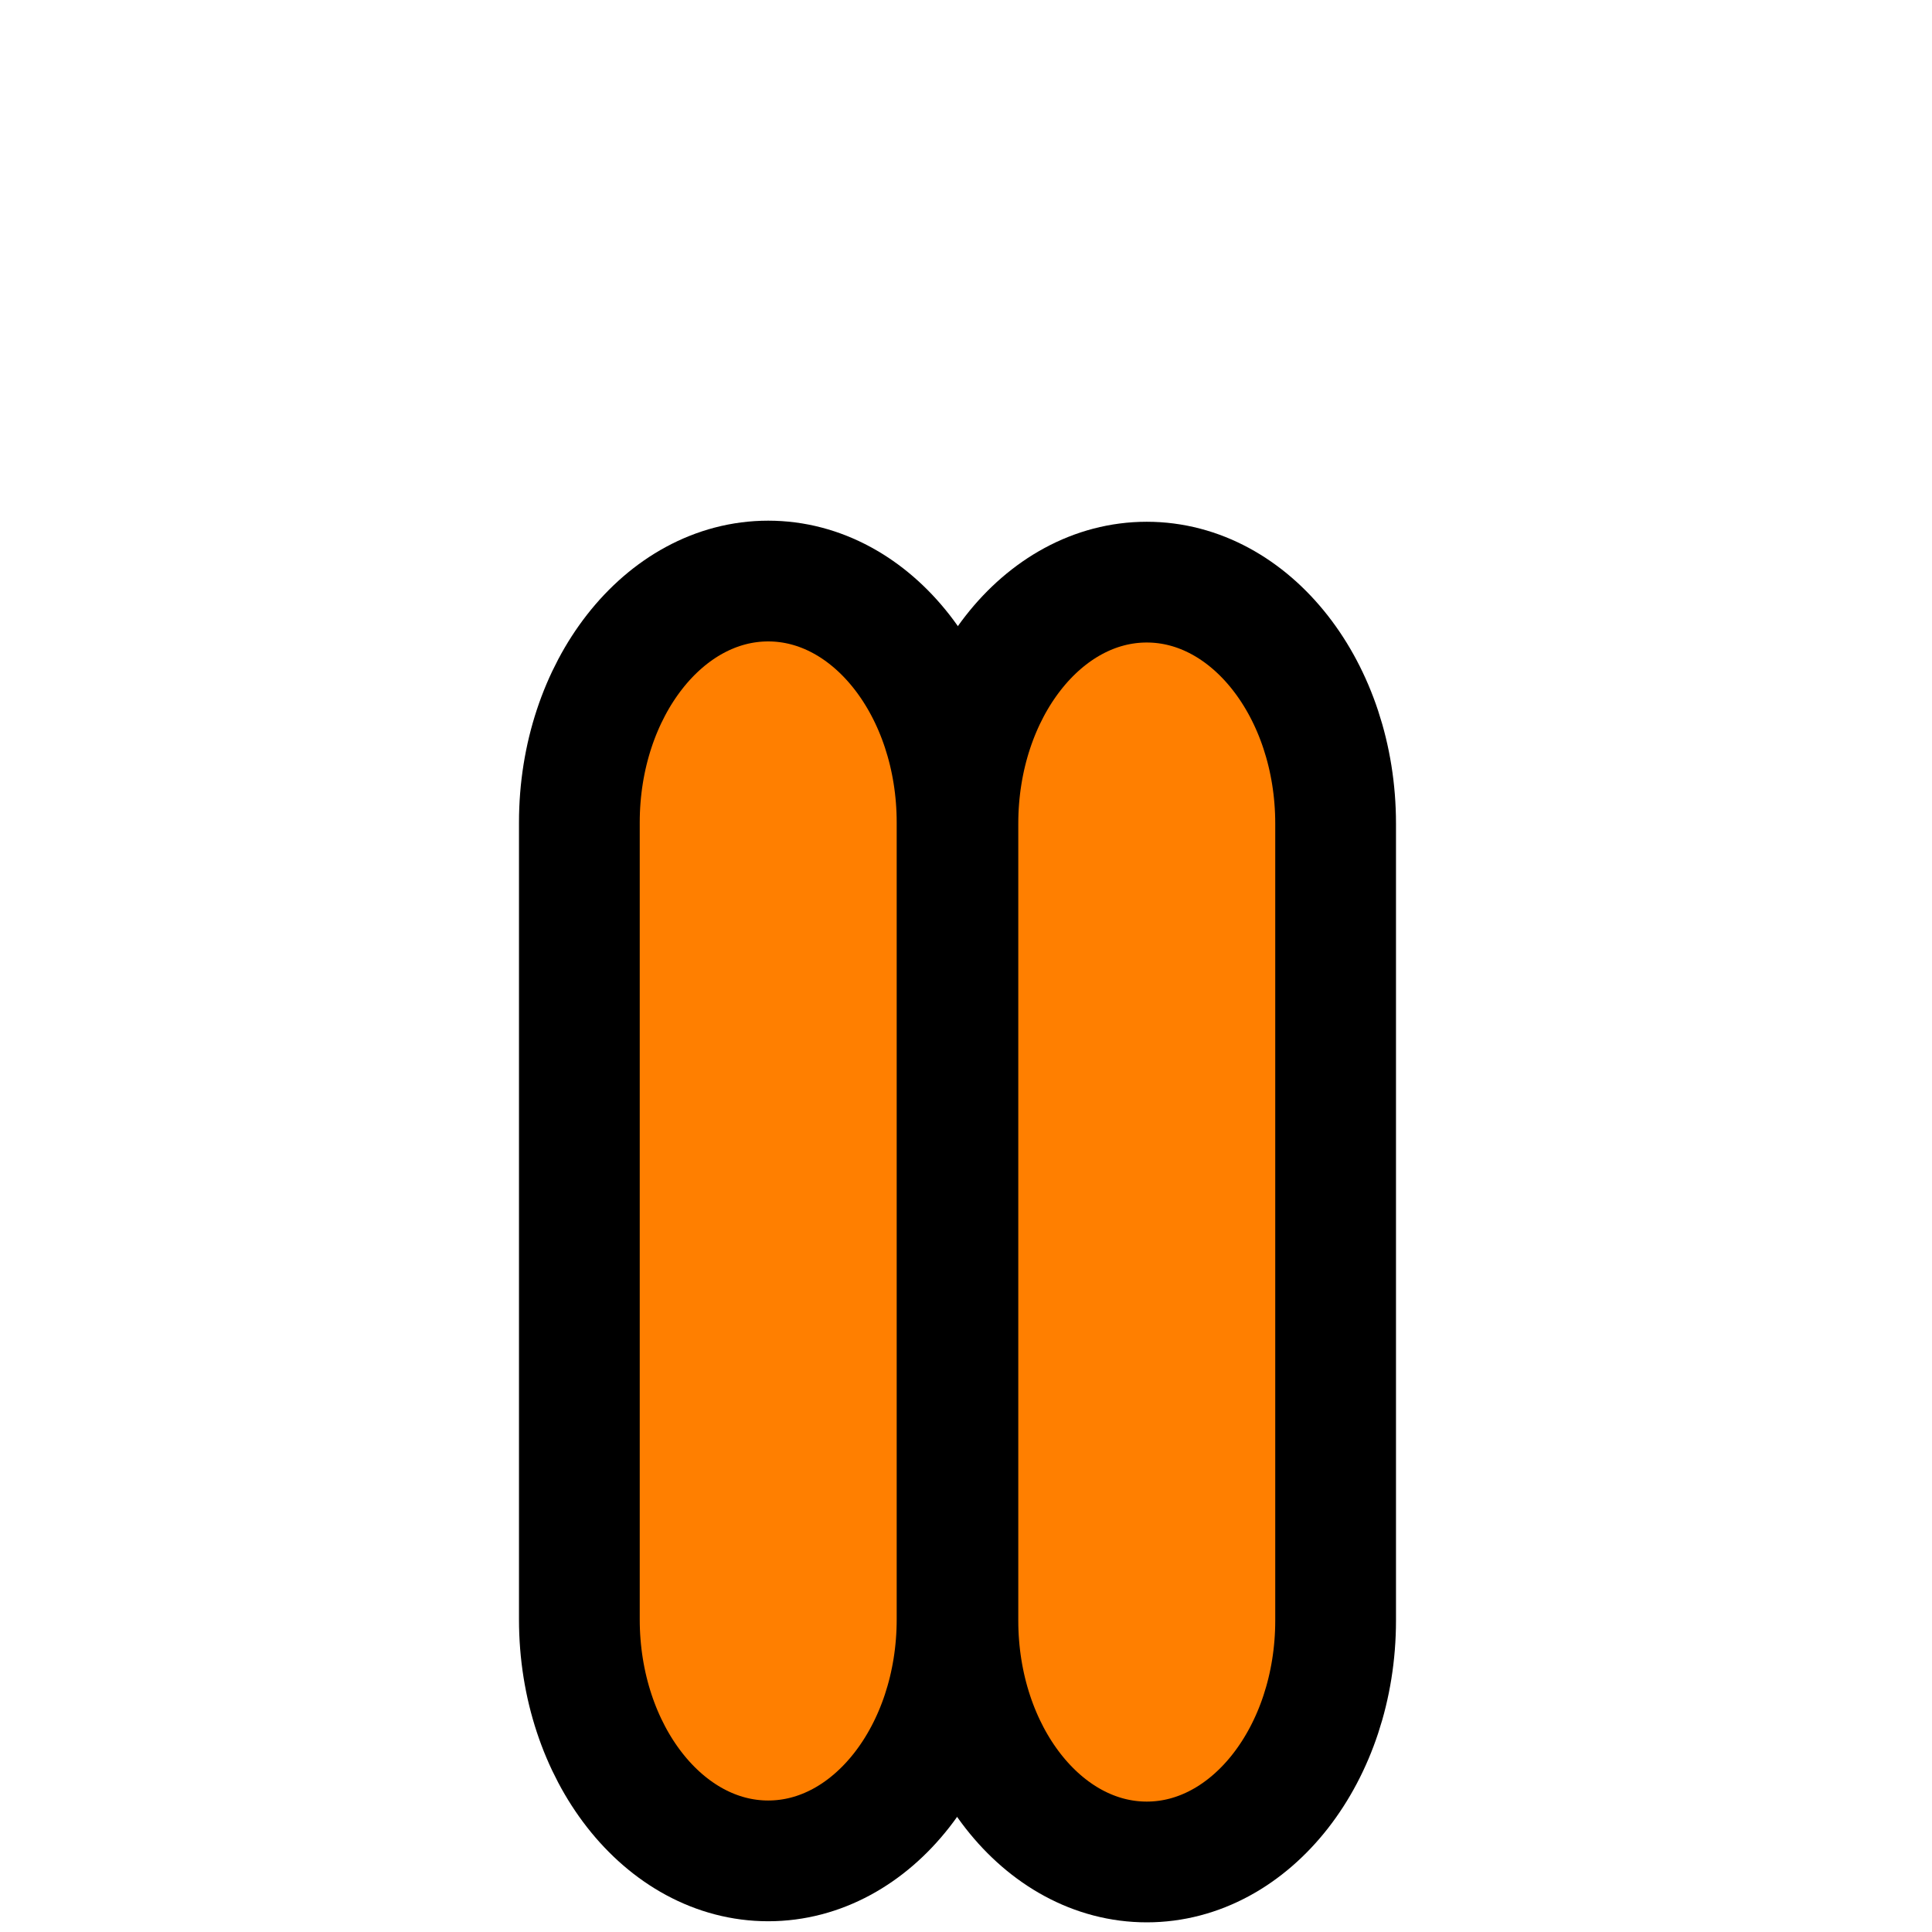
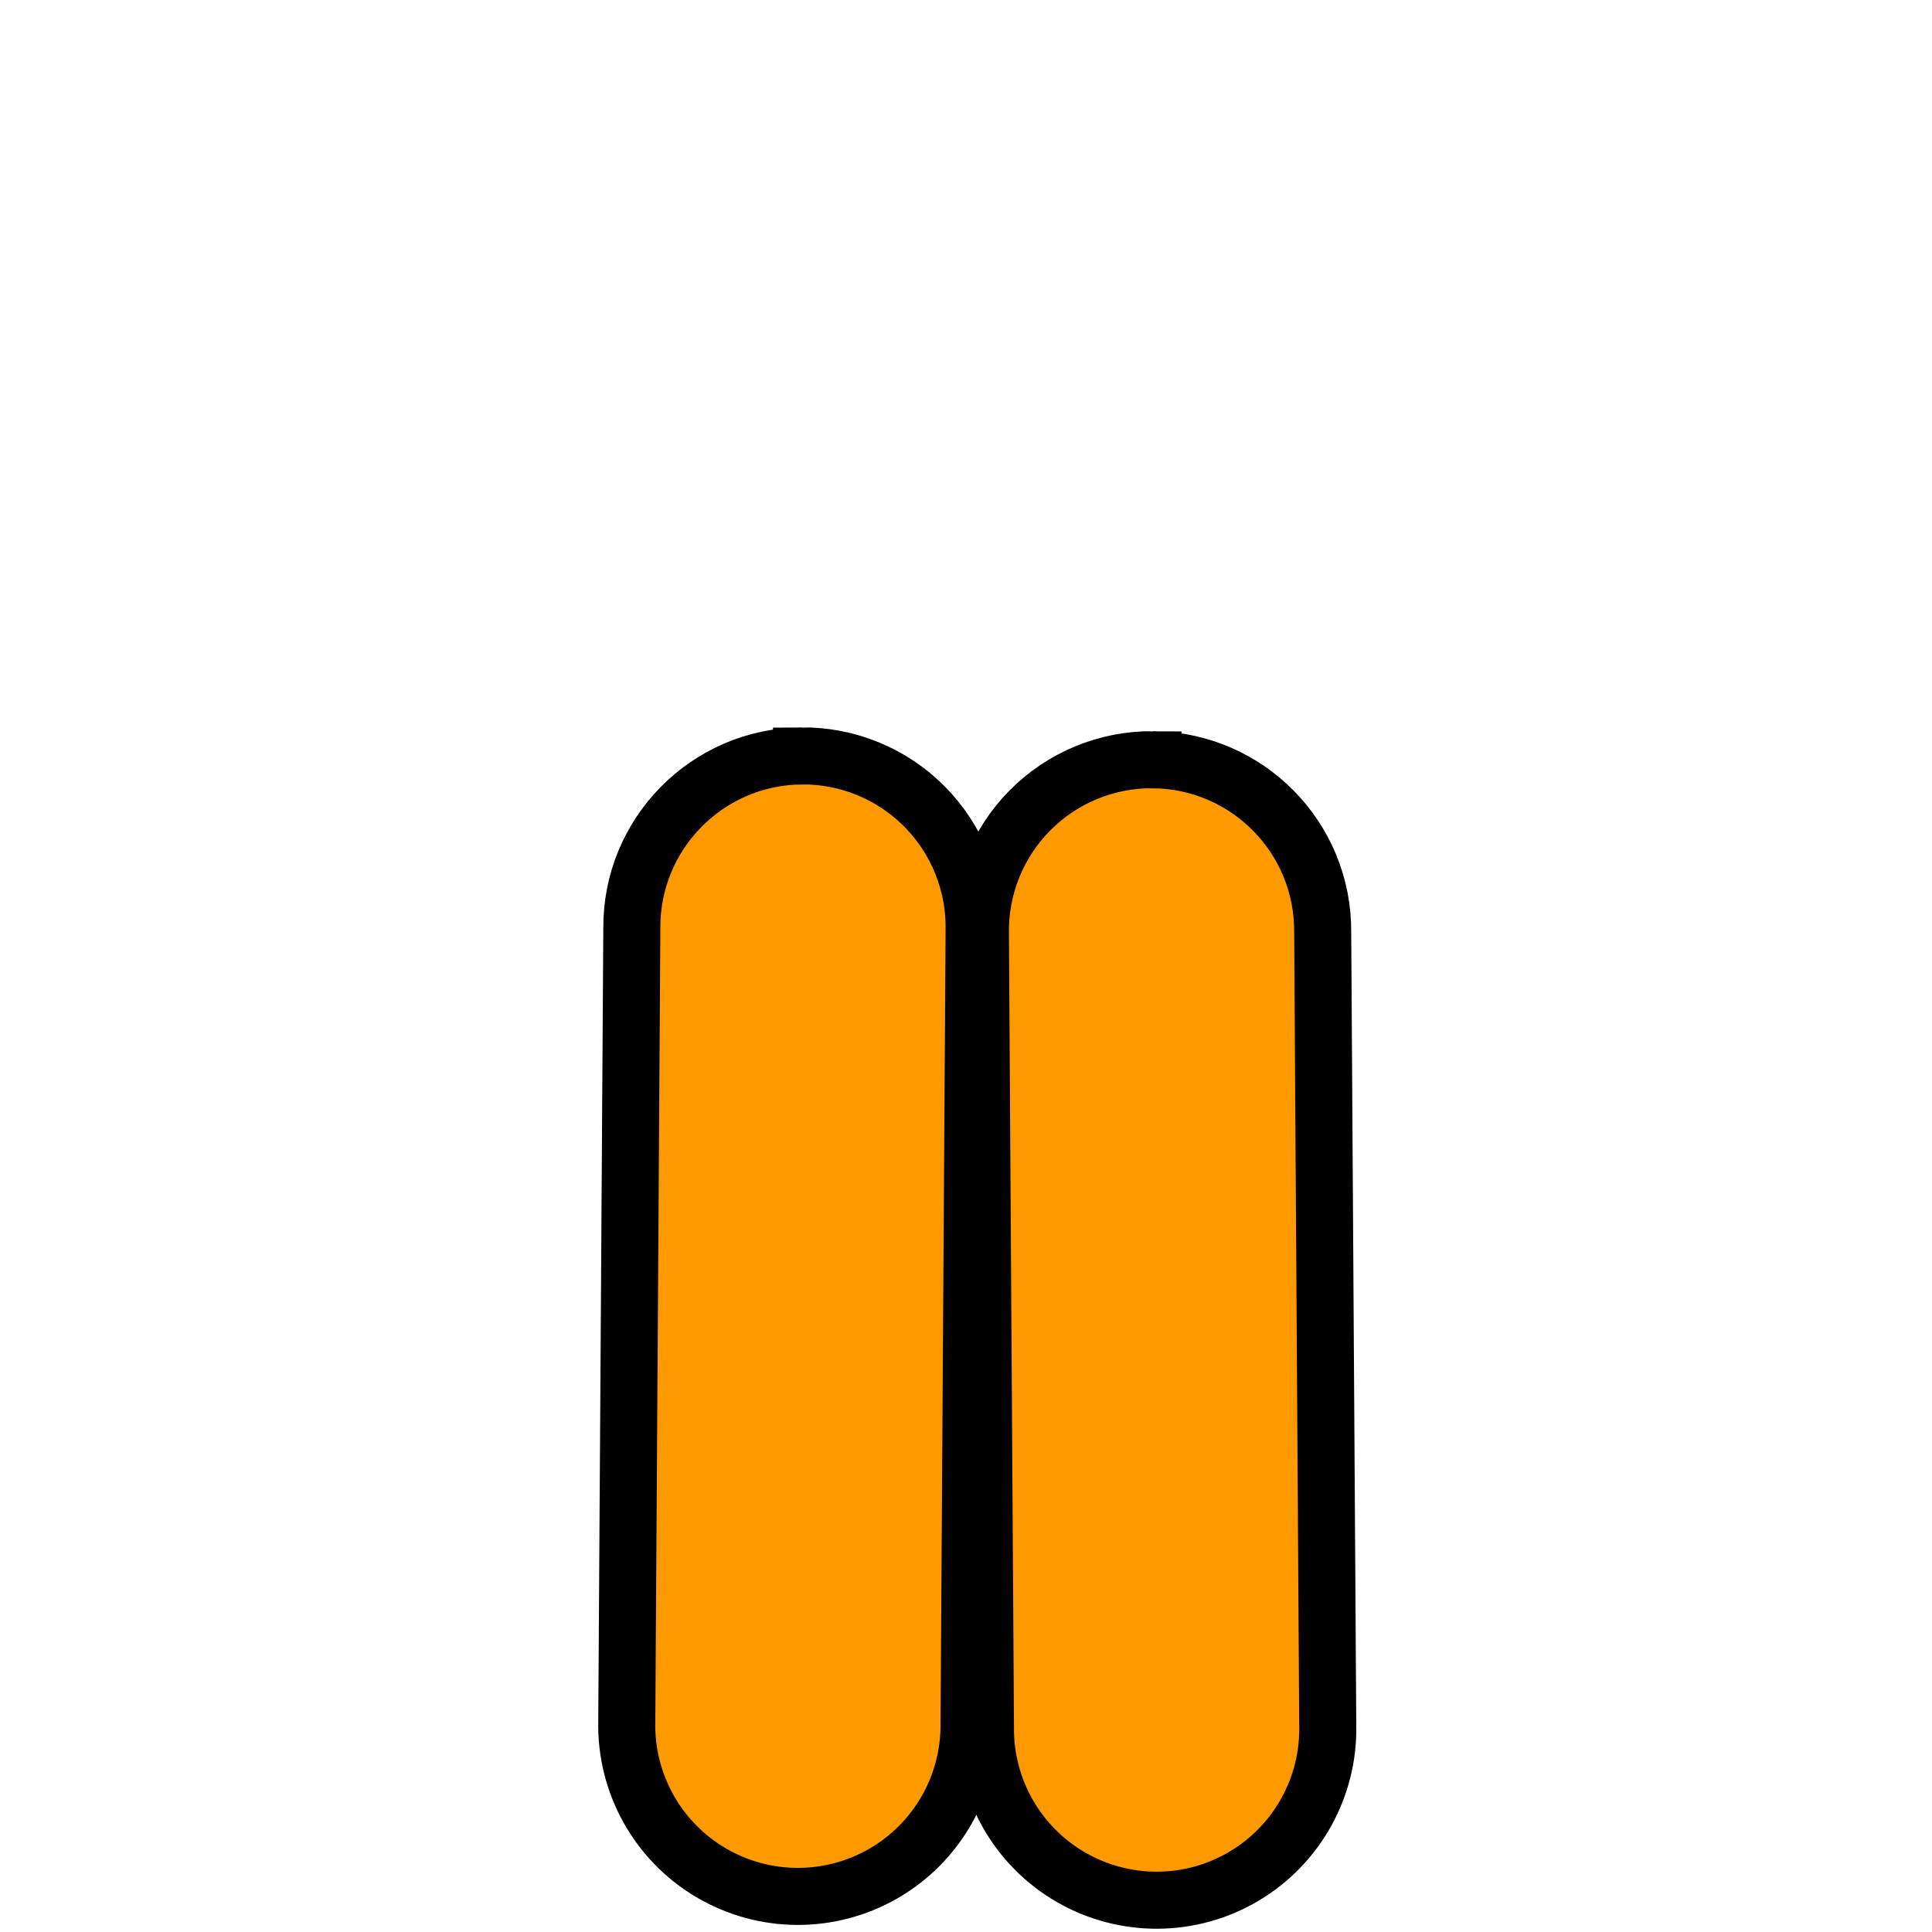
- <svg xmlns="http://www.w3.org/2000/svg" width="16" height="16">
-   <g class="layer">
-     <ellipse cx="226" cy="186" fill="#FF0000" id="svg_2" rx="0" ry="0" stroke="#000000" stroke-width="5" />
-     <ellipse cx="203" cy="253" fill="#FF0000" id="svg_3" rx="0" ry="0" stroke="#000000" stroke-width="5" />
-     <ellipse cx="228" cy="160" fill="#FF0000" id="svg_4" rx="0" ry="0" stroke="#000000" stroke-width="5" />
-     <ellipse cx="193" cy="187" fill="#FF0000" id="svg_5" rx="0" ry="0" stroke="#000000" stroke-width="5" />
-     <ellipse cx="154" cy="191" fill="#FF0000" id="svg_6" rx="0" ry="0" stroke="#000000" stroke-width="5" />
-     <ellipse cx="135" cy="208" fill="#FF0000" id="svg_7" rx="0" ry="0" stroke="#000000" stroke-width="5" />
-     <ellipse cx="7" cy="52" fill="#FF0000" id="svg_8" stroke="#000000" stroke-width="5" transform="rotate(26.9664 -2.5 -45.5)" />
-     <rect fill="#FF0000" height="0" id="svg_11" stroke="#000000" stroke-width="5" width="0" x="270" y="249" />
-     <rect fill="#FF0000" height="0" id="svg_12" stroke="#000000" stroke-width="5" width="0" x="450" y="235" />
-     <rect fill="#FF0000" height="0" id="svg_13" stroke="#000000" stroke-width="5" width="0" x="482" y="189" />
-     <rect fill="#ff7f00" height="10.599" id="svg_1" rx="2" ry="2" stroke="#000000" width="3.128" x="4.798" y="4.812" />
-     <rect fill="#ff7f00" height="10.599" id="svg_9" rx="2" ry="2" stroke="#000000" width="3.128" x="7.933" y="4.821" />
+ <svg xmlns="http://www.w3.org/2000/svg" xmlns:xlink="http://www.w3.org/1999/xlink" width="256" height="256" viewBox="0 0 67.733 67.733" version="1.1" id="svg8">
+   <defs id="defs2" />
+   <g id="layer1" transform="translate(0,-229.2666)">
+     <path style="color:#000000;font-style:normal;font-variant:normal;font-weight:normal;font-stretch:normal;font-size:medium;line-height:normal;font-family:sans-serif;font-variant-ligatures:normal;font-variant-position:normal;font-variant-caps:normal;font-variant-numeric:normal;font-variant-alternates:normal;font-feature-settings:normal;text-indent:0;text-align:start;text-decoration:none;text-decoration-line:none;text-decoration-style:solid;text-decoration-color:#000000;letter-spacing:normal;word-spacing:normal;text-transform:none;writing-mode:lr-tb;direction:ltr;text-orientation:mixed;dominant-baseline:auto;baseline-shift:baseline;text-anchor:start;white-space:normal;shape-padding:0;clip-rule:nonzero;display:inline;overflow:visible;visibility:visible;opacity:1;isolation:auto;mix-blend-mode:normal;color-interpolation:sRGB;color-interpolation-filters:linearRGB;solid-color:#000000;solid-opacity:1;vector-effect:none;fill:#ff9900;fill-opacity:1;fill-rule:nonzero;stroke:#000000;stroke-width:2;stroke-linecap:round;stroke-linejoin:miter;stroke-miterlimit:4;stroke-dasharray:none;stroke-dashoffset:0;stroke-opacity:1;color-rendering:auto;image-rendering:auto;shape-rendering:auto;text-rendering:auto;enable-background:accumulate" d="m 28.1,255.768 a 6.001,6.001 0 0 0 -5.949,6.048 l -0.177,27.794 a 6.001,6.001 0 1 0 12,0.076 l 0.177,-27.794 a 6.001,6.001 0 0 0 -6.051,-6.125 z" id="path884" />
+     <use x="0" y="0" xlink:href="#path884" transform="matrix(-1,0,0,1,68.52262,0.1336345)" id="use894" width="100%" height="100%" />
  </g>
</svg>
